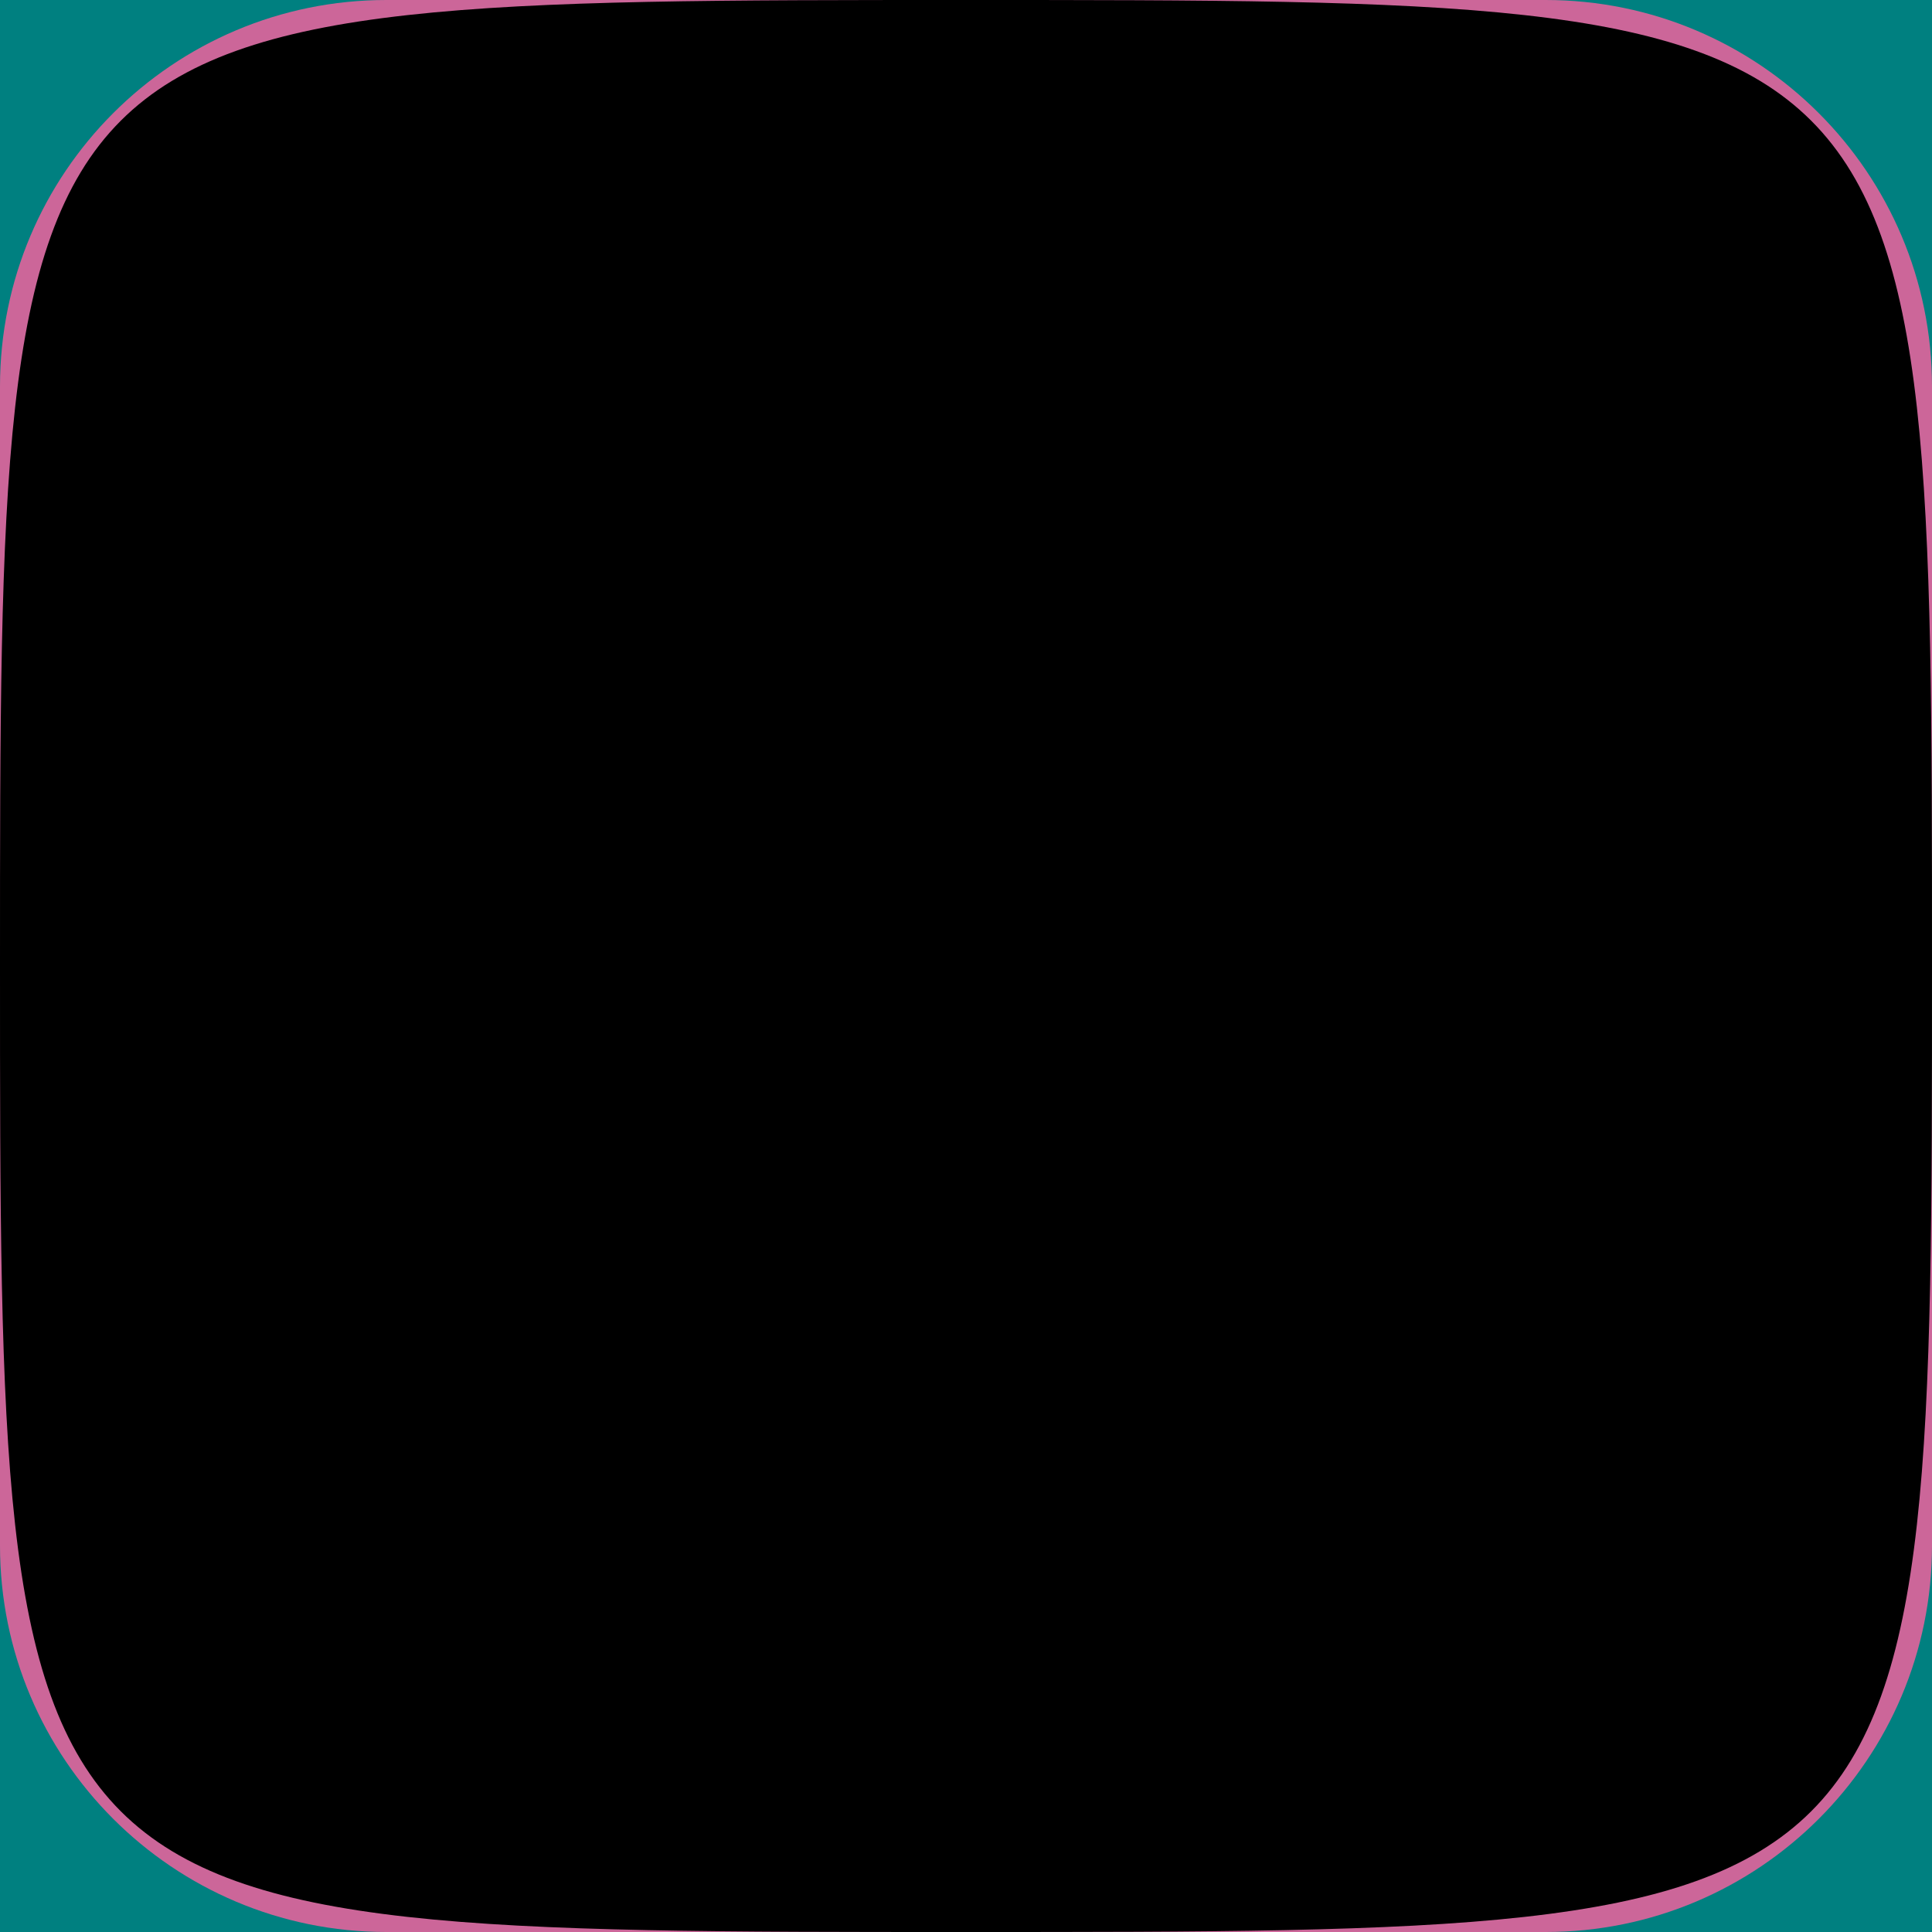
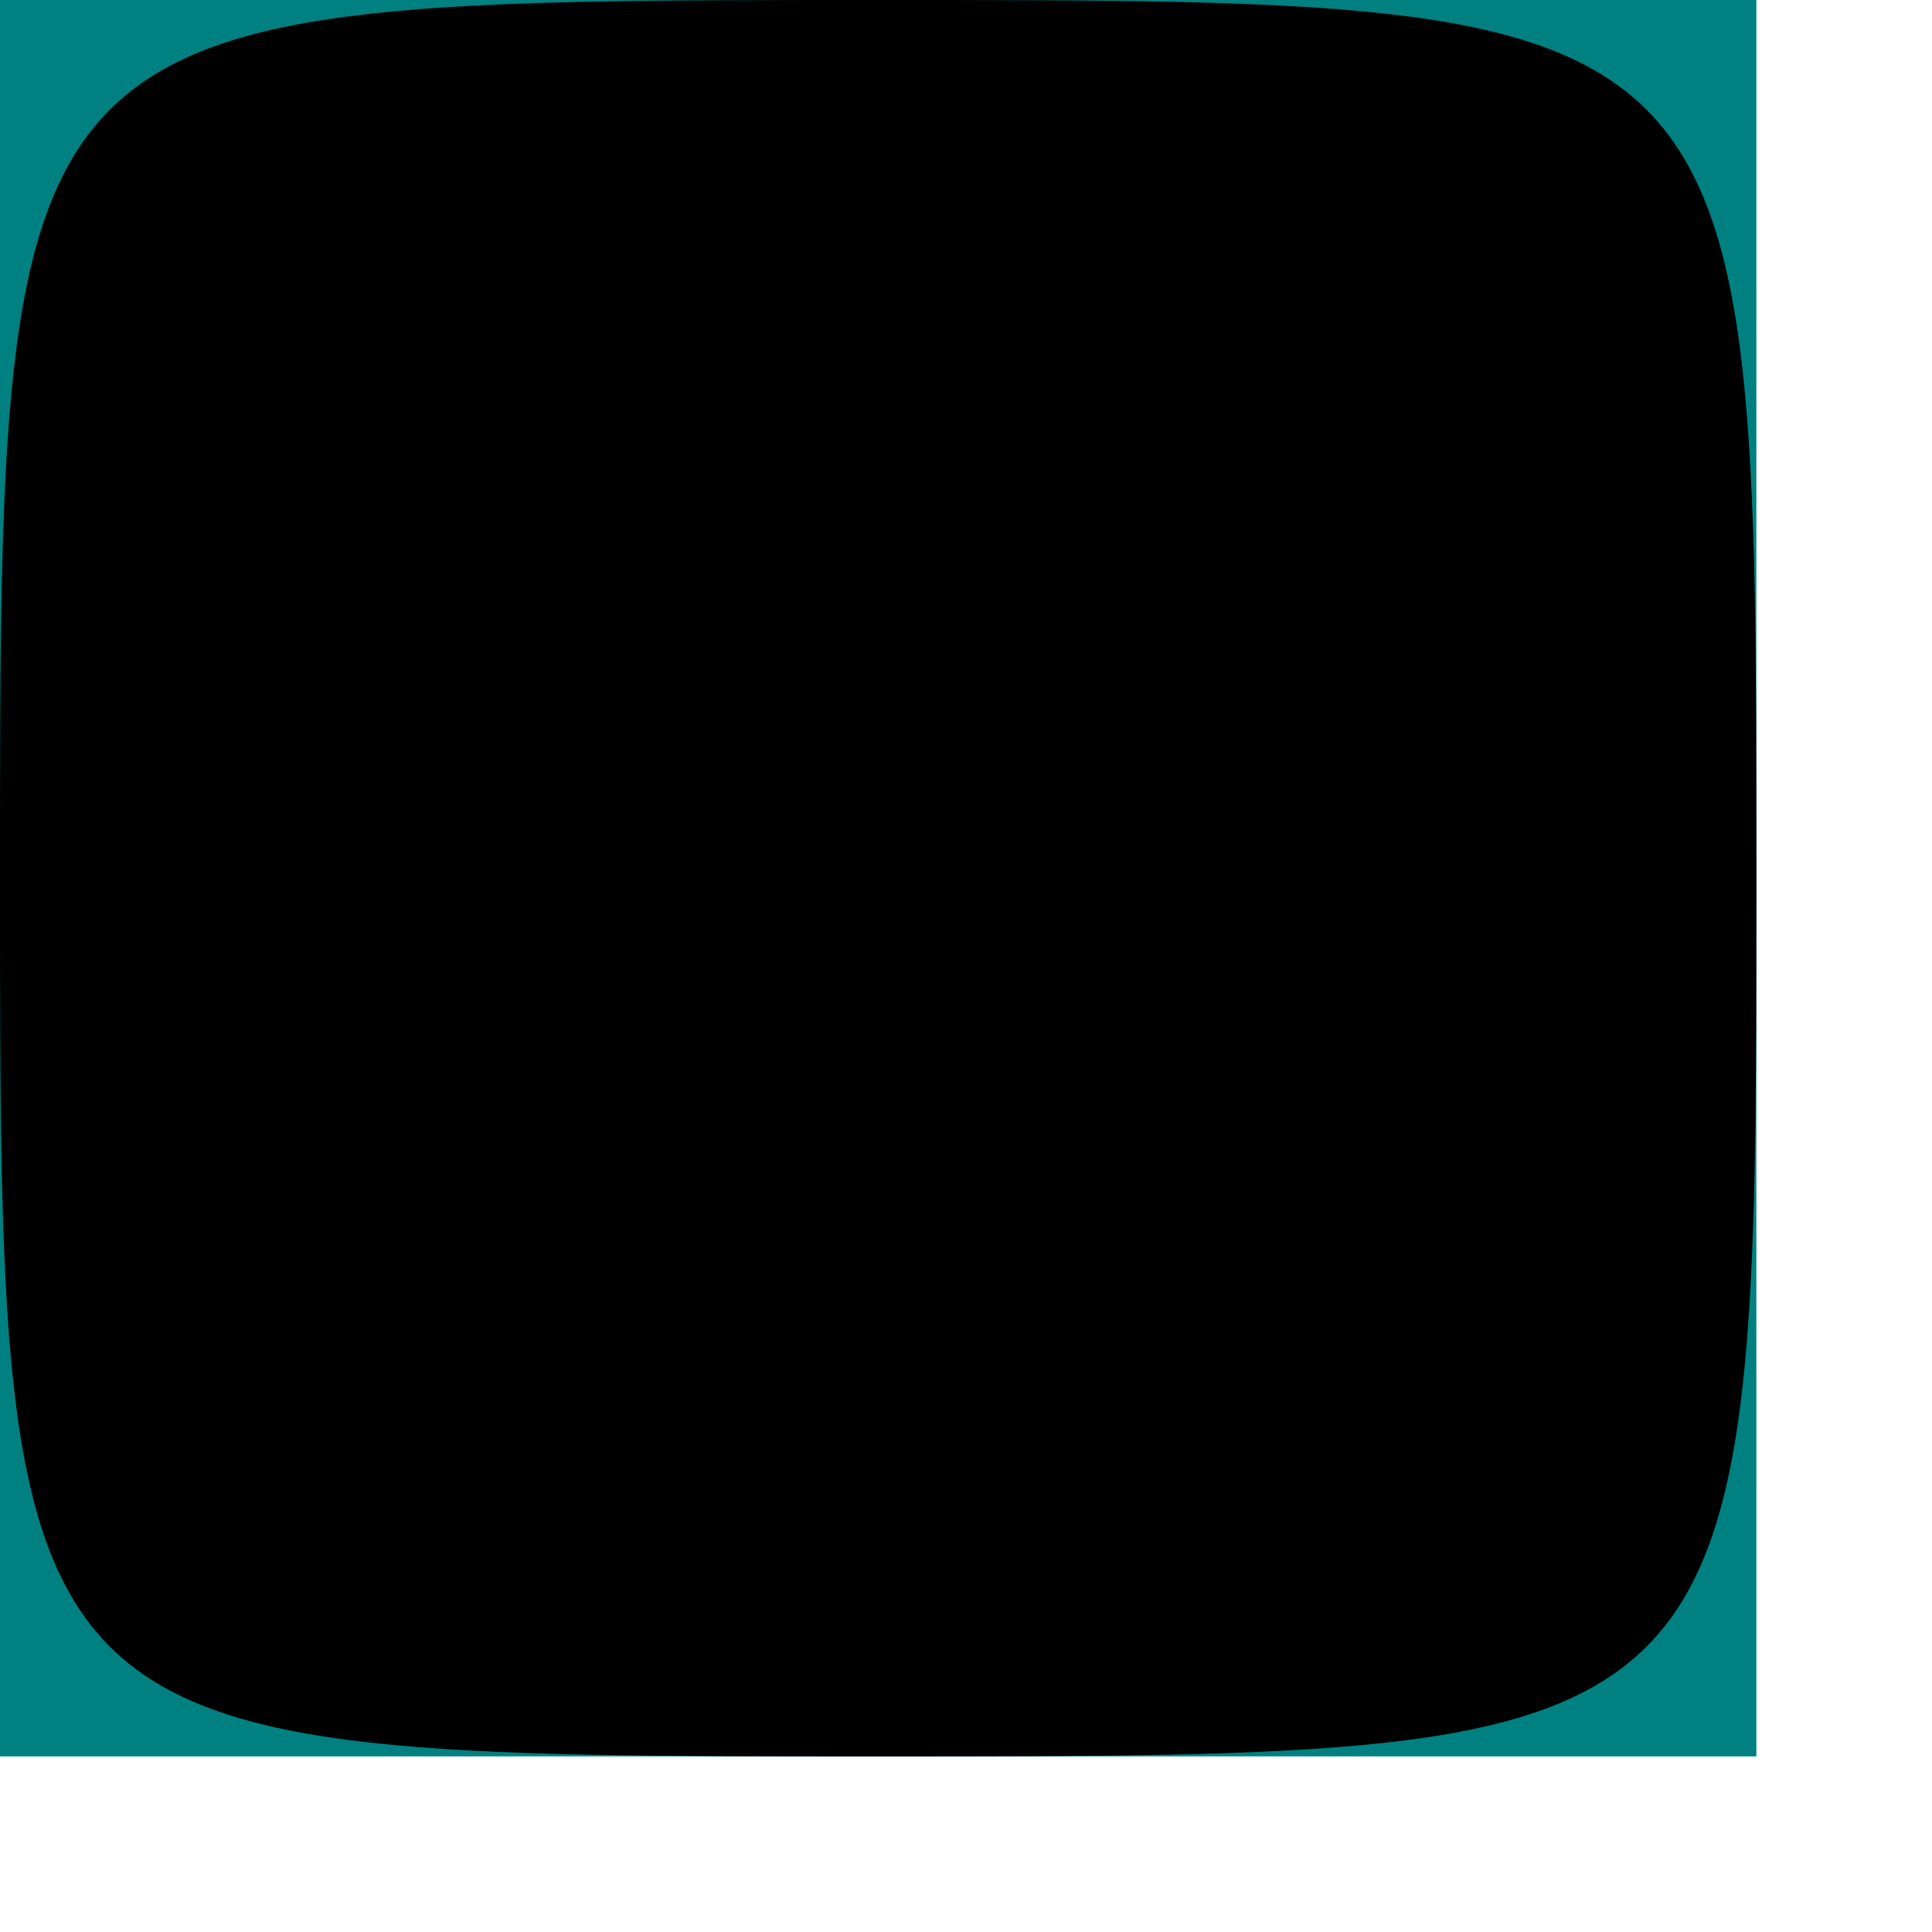
- <svg xmlns="http://www.w3.org/2000/svg" version="1.1" width="100" height="100">
+ <svg xmlns="http://www.w3.org/2000/svg" version="1.1" width="110" height="110">
  <rect width="100" height="100" fill="teal" />
-   <rect width="100" height="100" rx="20" ry="20" fill="#c69" />
-   <path d="M 50 0 C 100 0, 100 0, 100 50 S 100 100, 50 100 S 0 100, 0 50 S 0 0, 50 0" />
+   <path d="         M 50 0          C 100 0, 100 0, 100 50         S 100 100, 50 100         0 100, 0 50         0 0, 50 0" />
</svg>
